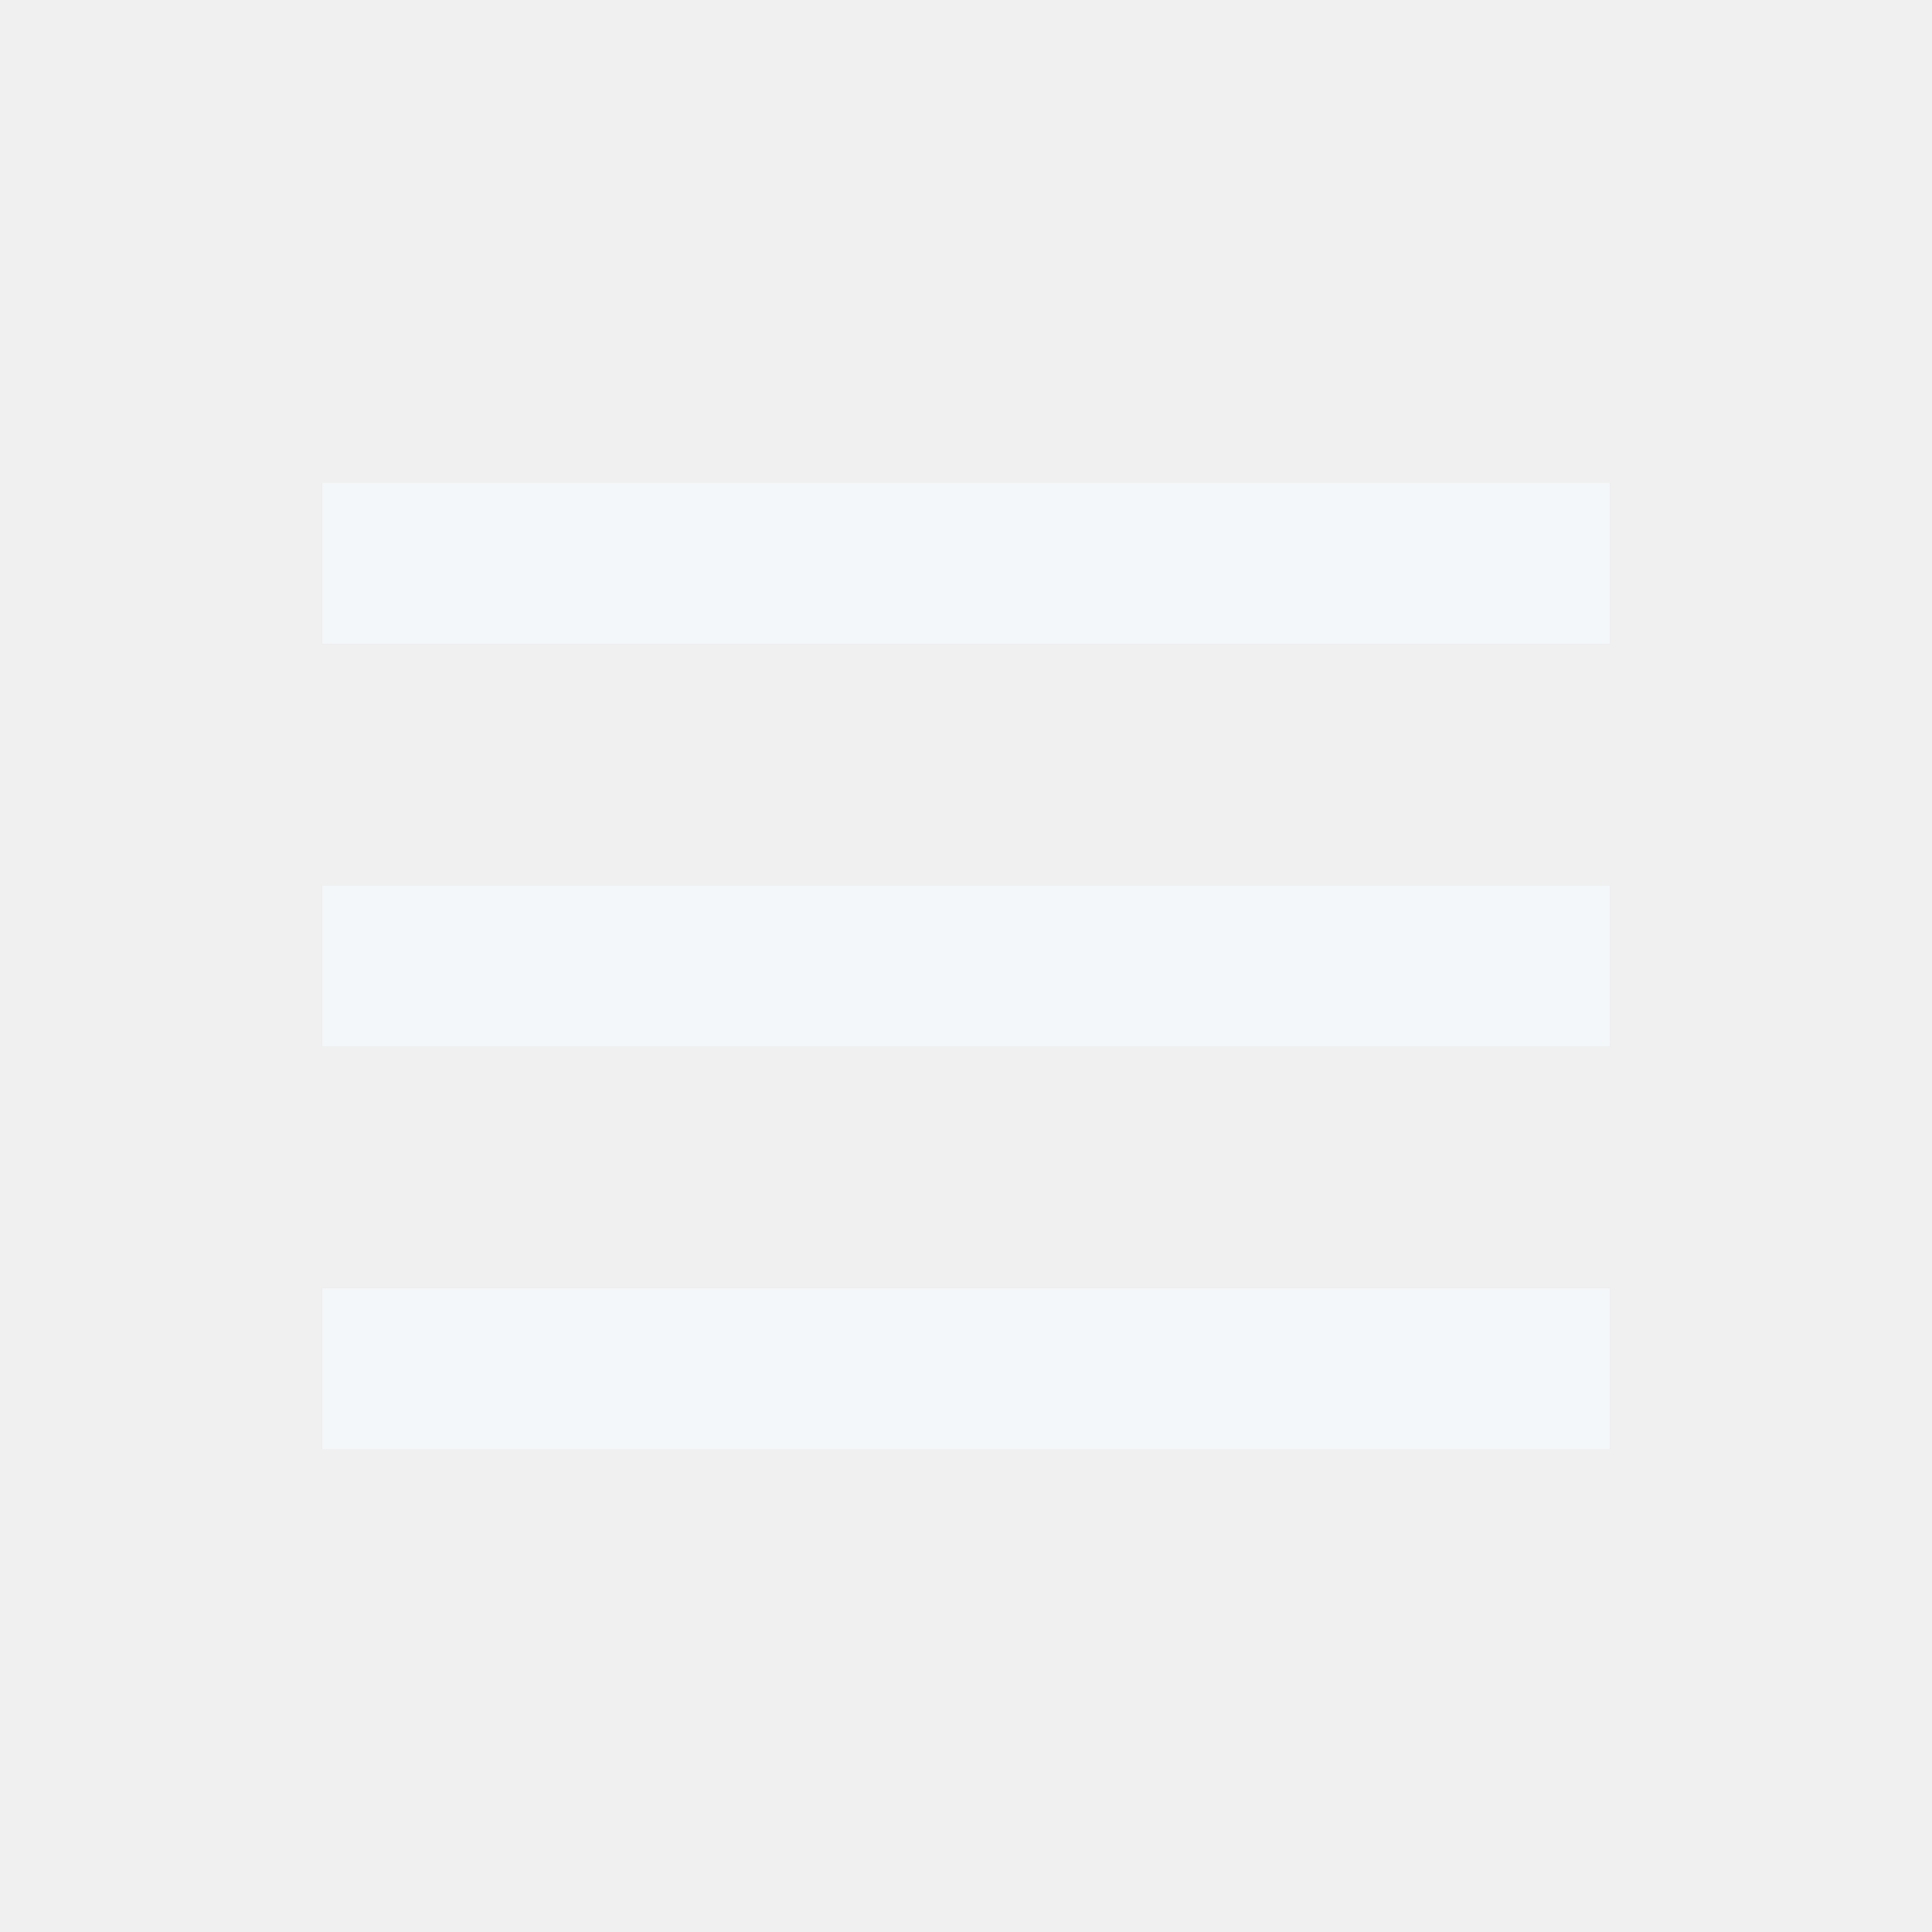
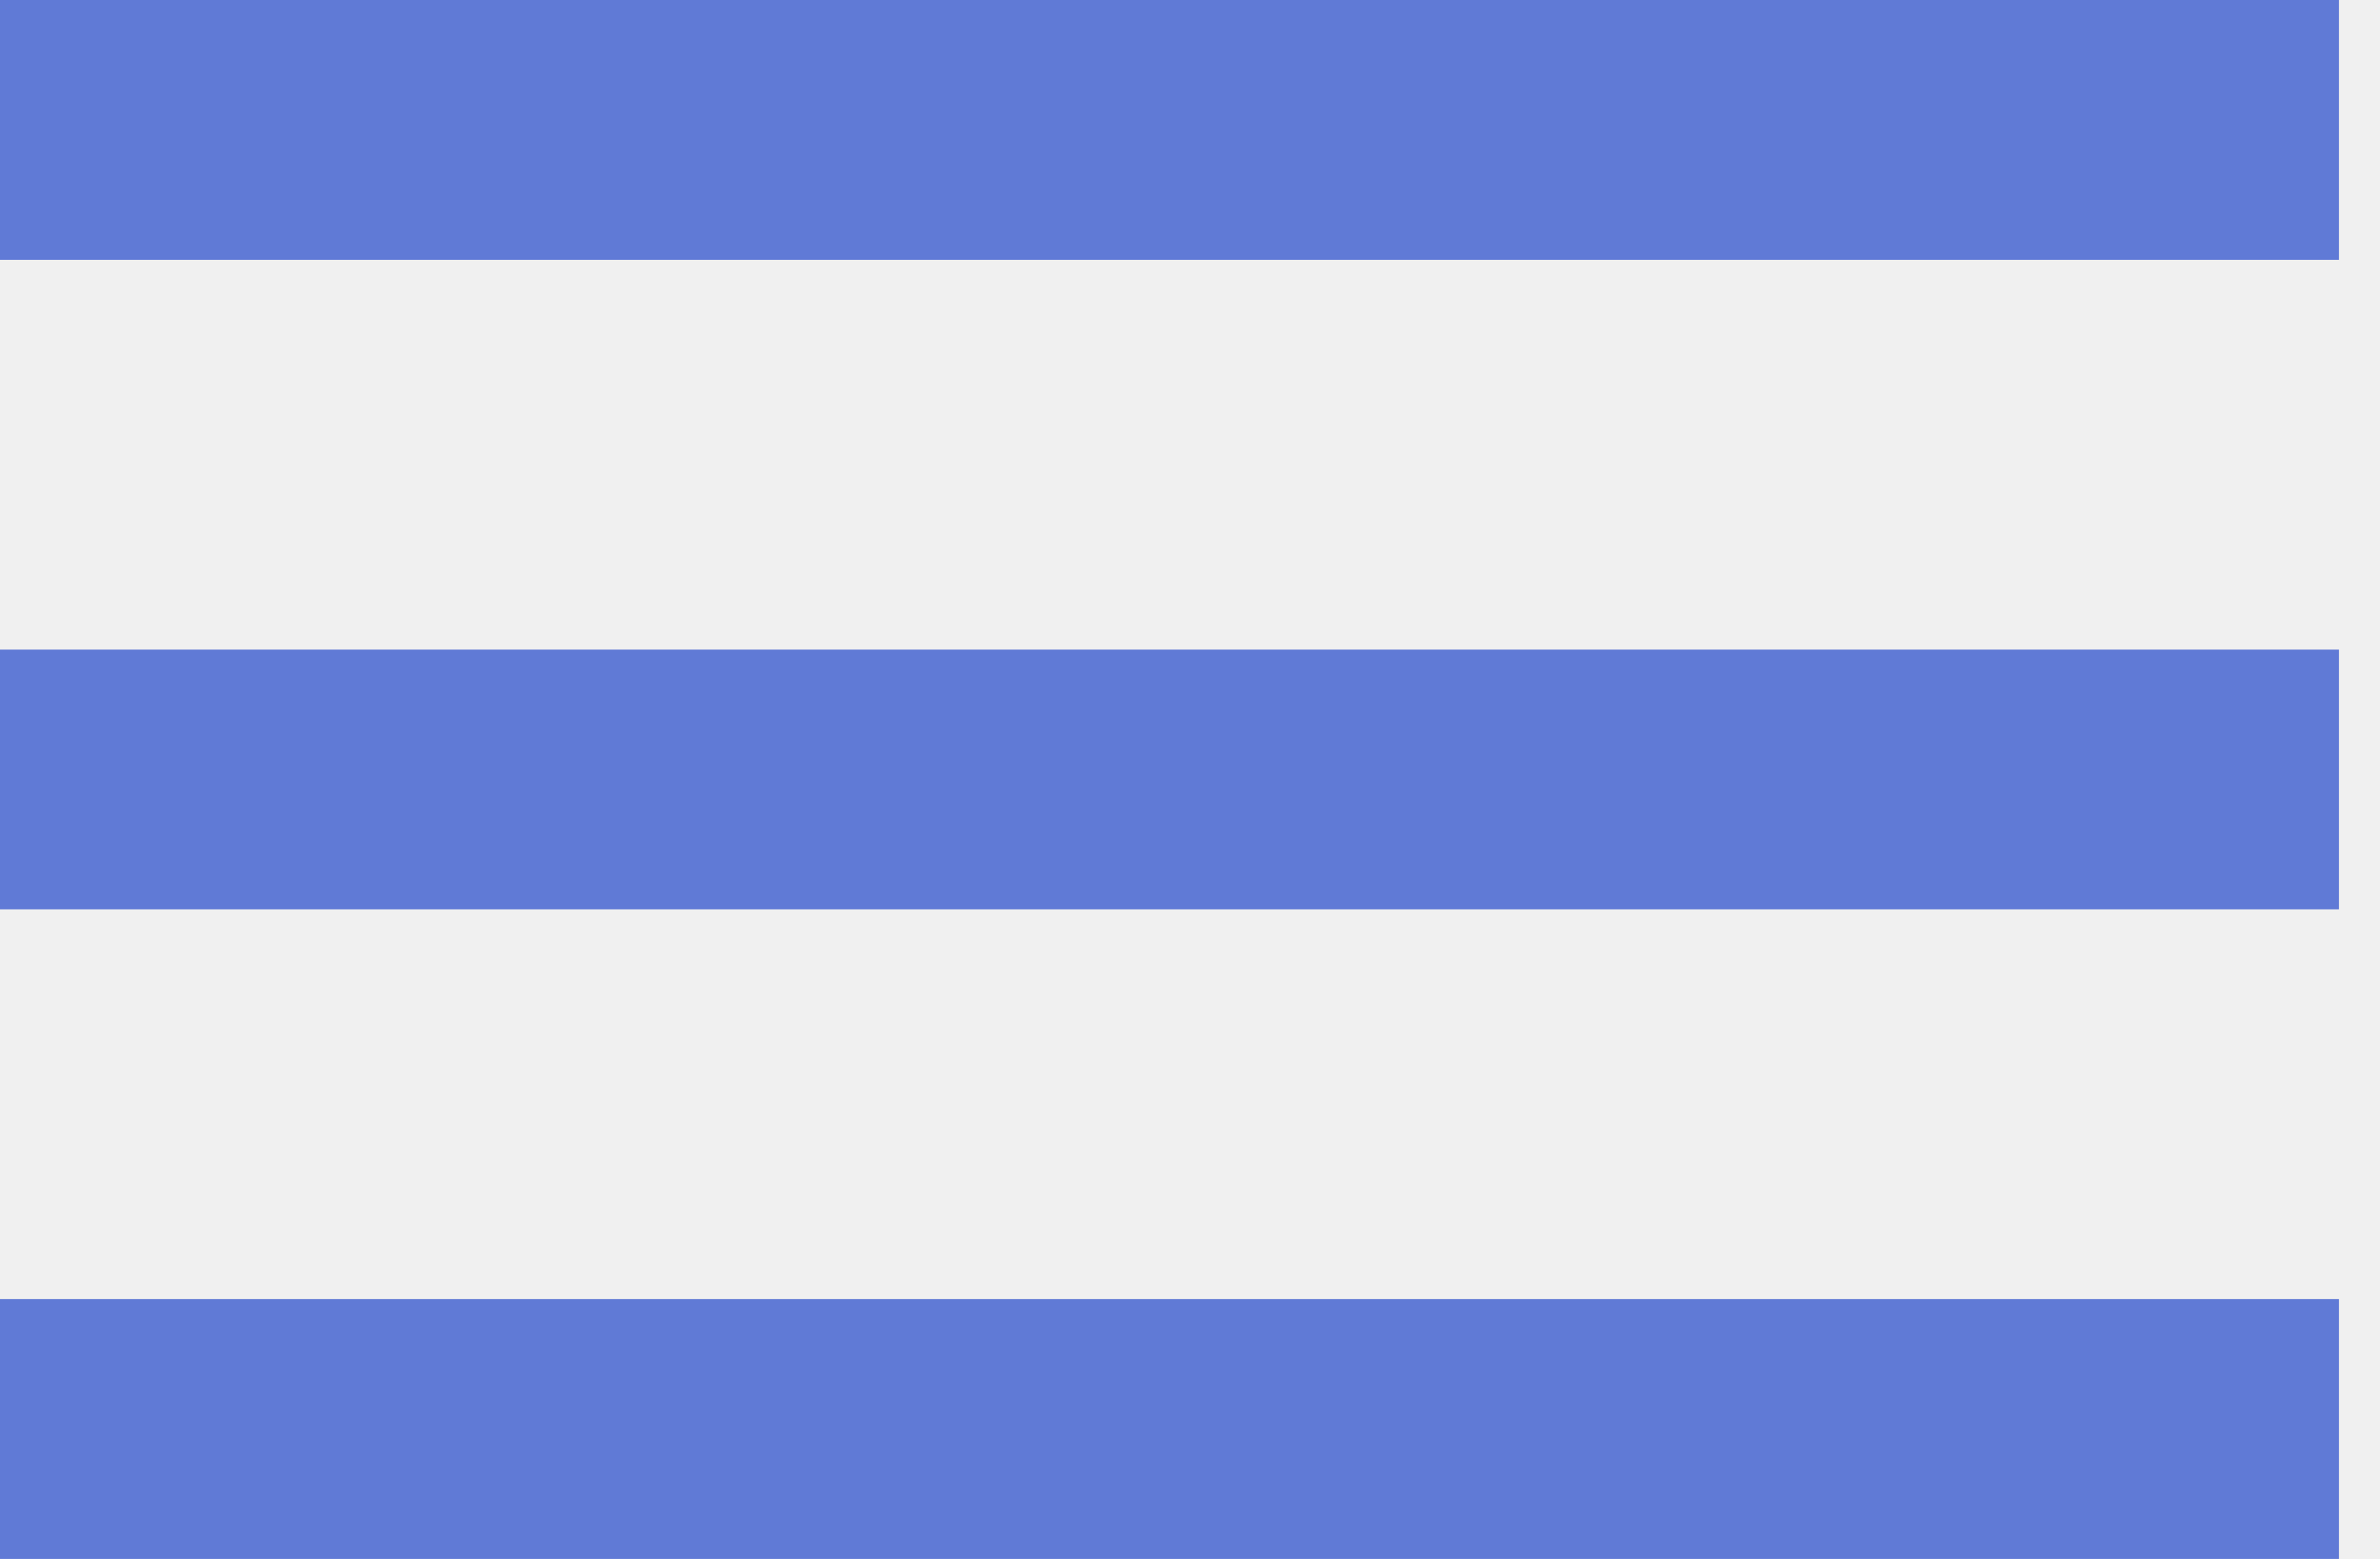
- <svg xmlns="http://www.w3.org/2000/svg" xmlns:xlink="http://www.w3.org/1999/xlink" width="24" height="24" viewBox="0 0 24 24">
-   <defs>
-     <path id="a" d="M4 6h16v2H4V6zm0 5h16v2H4v-2zm0 5h16v2H4v-2z" />
-   </defs>
-   <g fill="none" fill-rule="evenodd">
-     <mask id="b" fill="#fff">
-       <use xlink:href="#a" />
-     </mask>
-     <use fill="#D8D8D8" fill-rule="nonzero" xlink:href="#a" />
-     <g fill="#F4F7F9" mask="url(#b)">
-       <path d="M0 0h24v24H0z" />
-     </g>
-   </g>
+ <svg xmlns="http://www.w3.org/2000/svg" width="29" height="19" viewBox="0 0 29 19" fill="none">
+   <path d="M0 19H28.5V15.833H0V19ZM0 11.083H28.5V7.917H0V11.083ZM0 0V3.167H28.5V0H0Z" fill="#607AD6" />
</svg>
